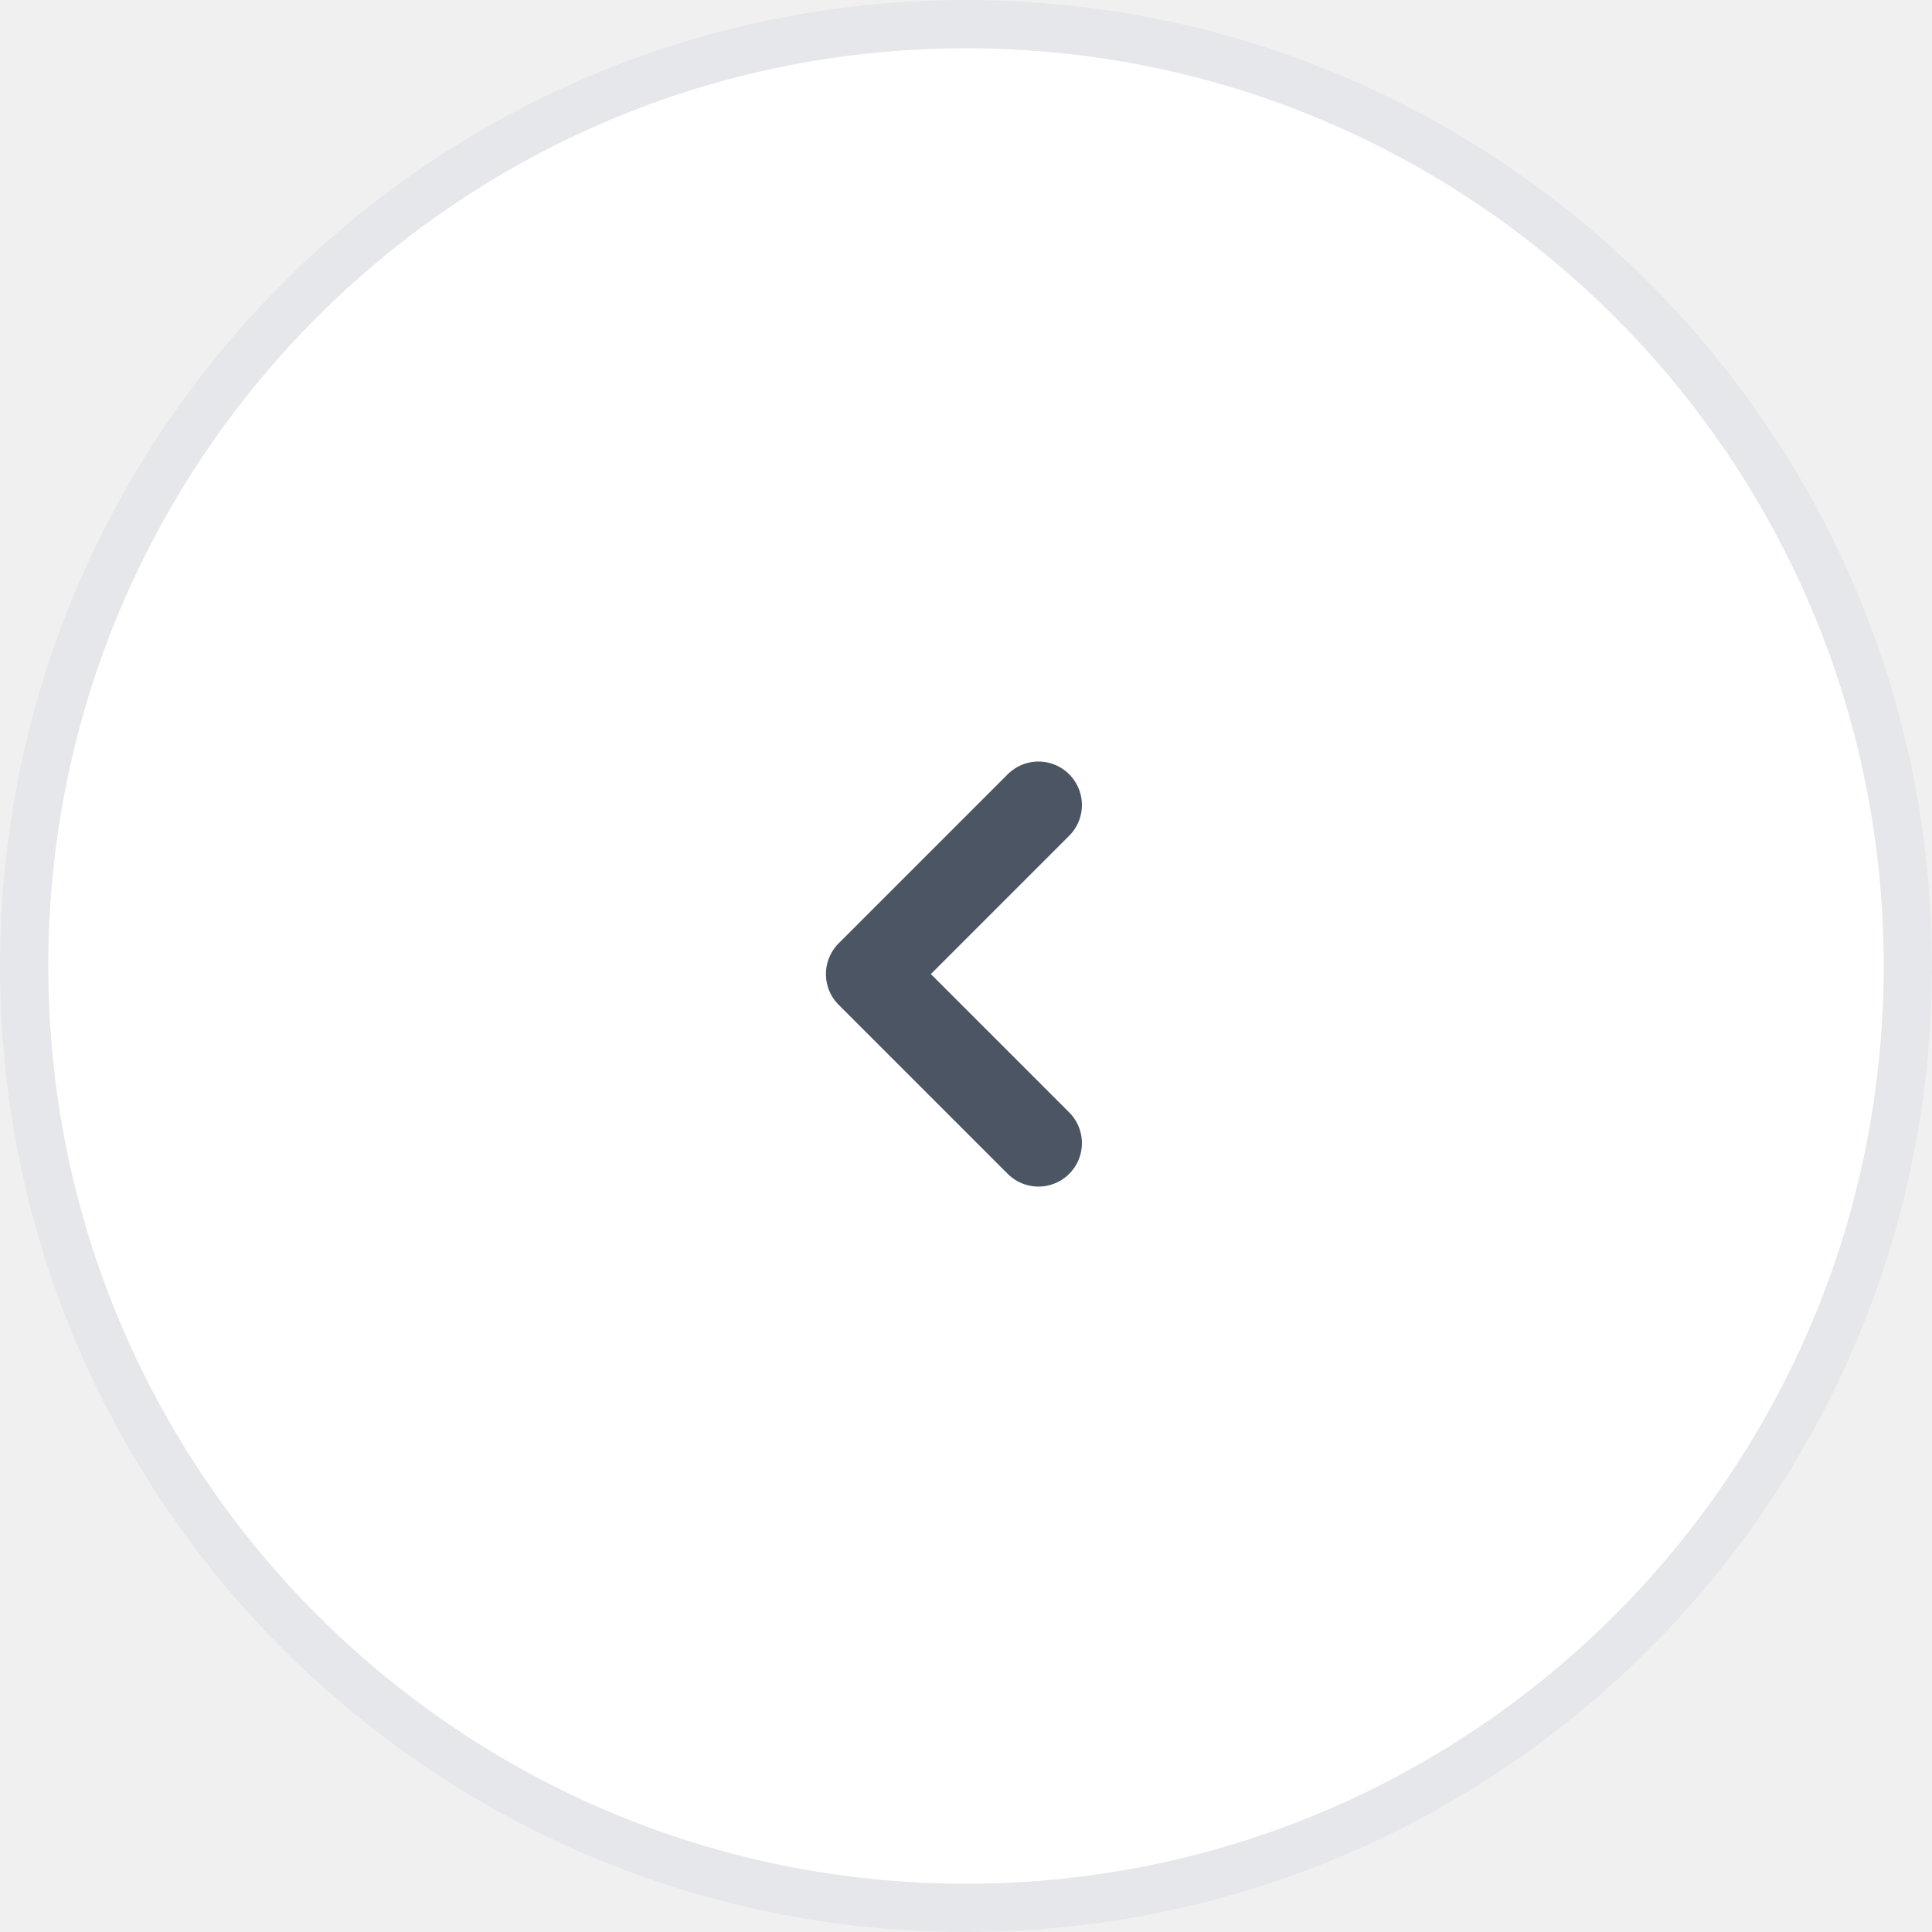
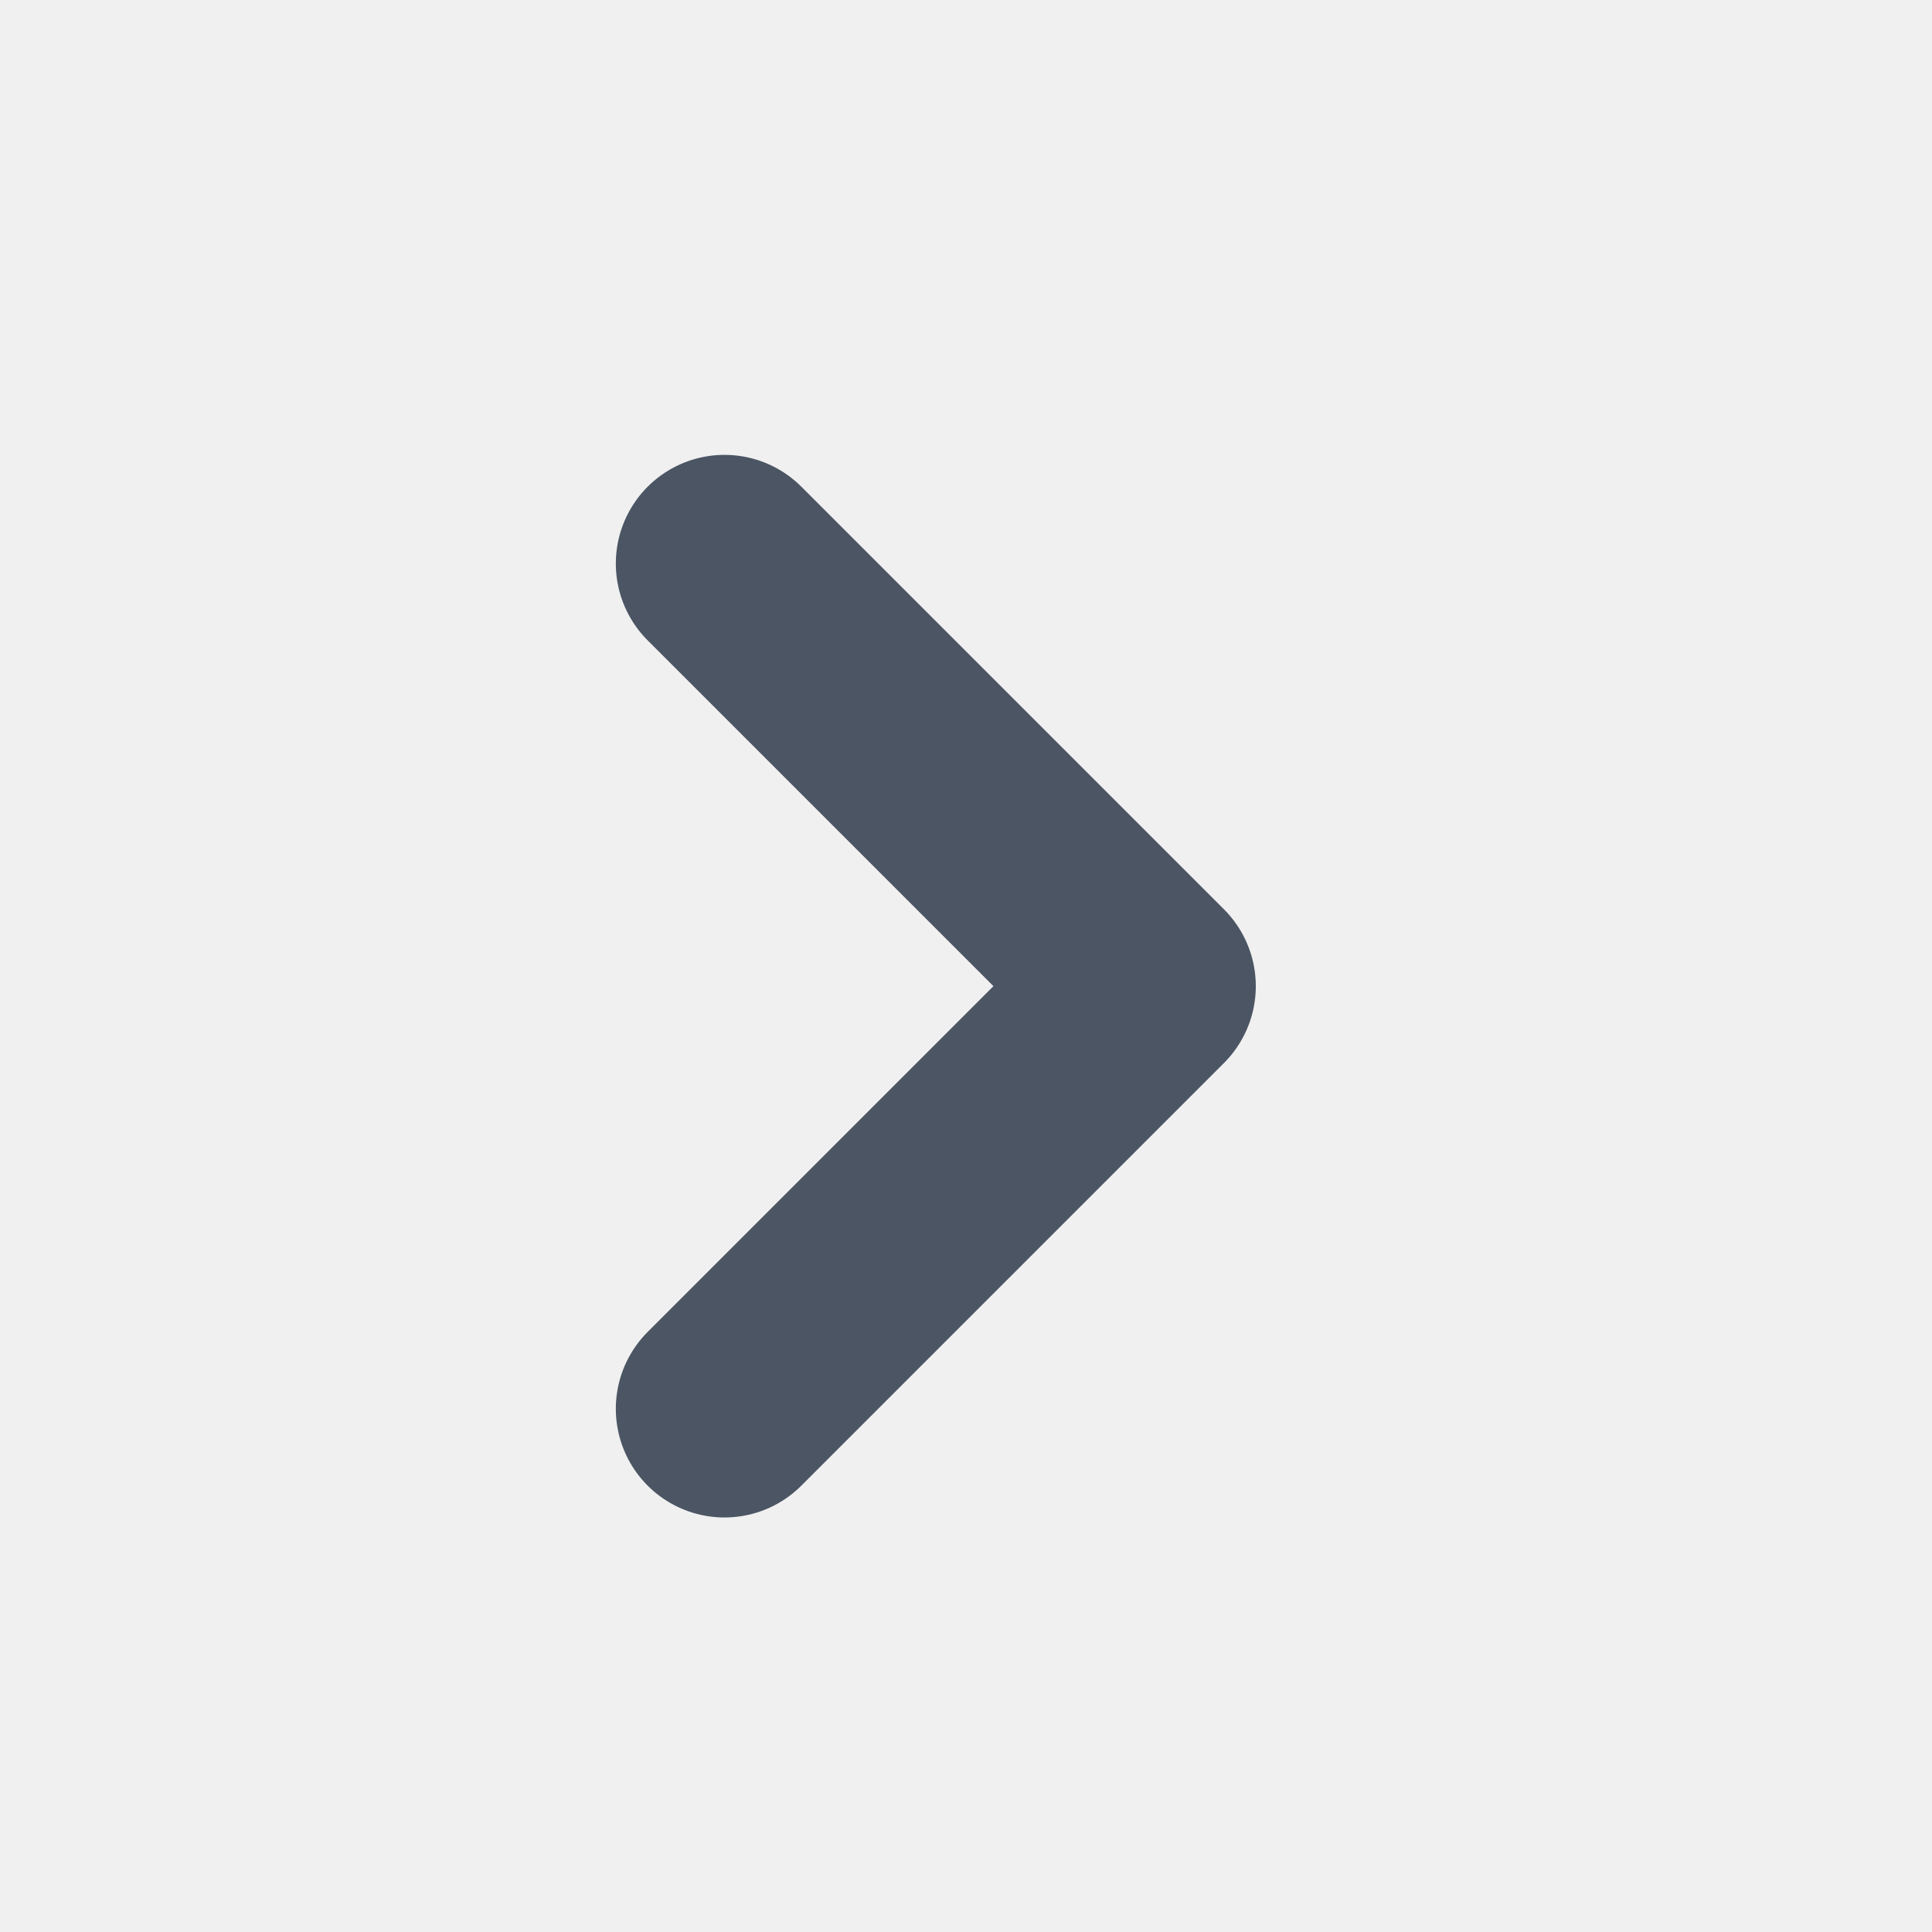
- <svg xmlns="http://www.w3.org/2000/svg" width="40" height="40" viewBox="0 0 40 40" fill="none">
-   <g clip-path="url(#clip0_24030_907)">
-     <circle cx="20" cy="20" r="19.5" fill="white" stroke="#E5E7EB" />
-     <path d="M21.5 16.667L18 20.167L21.5 23.667" stroke="#4B5563" stroke-width="1.8" stroke-linecap="round" stroke-linejoin="round" />
-   </g>
-   <defs>
-     <clipPath id="clip0_24030_907">
-       <rect width="40" height="40" fill="white" />
-     </clipPath>
-   </defs>
+ <svg xmlns="http://www.w3.org/2000/svg" width="16" height="16" viewBox="0 0 16 16" fill="none">
+   <path d="M6 4.667L9.5 8.167L6 11.667" stroke="#4B5563" stroke-width="1.8" stroke-linecap="round" stroke-linejoin="round" />
</svg>
